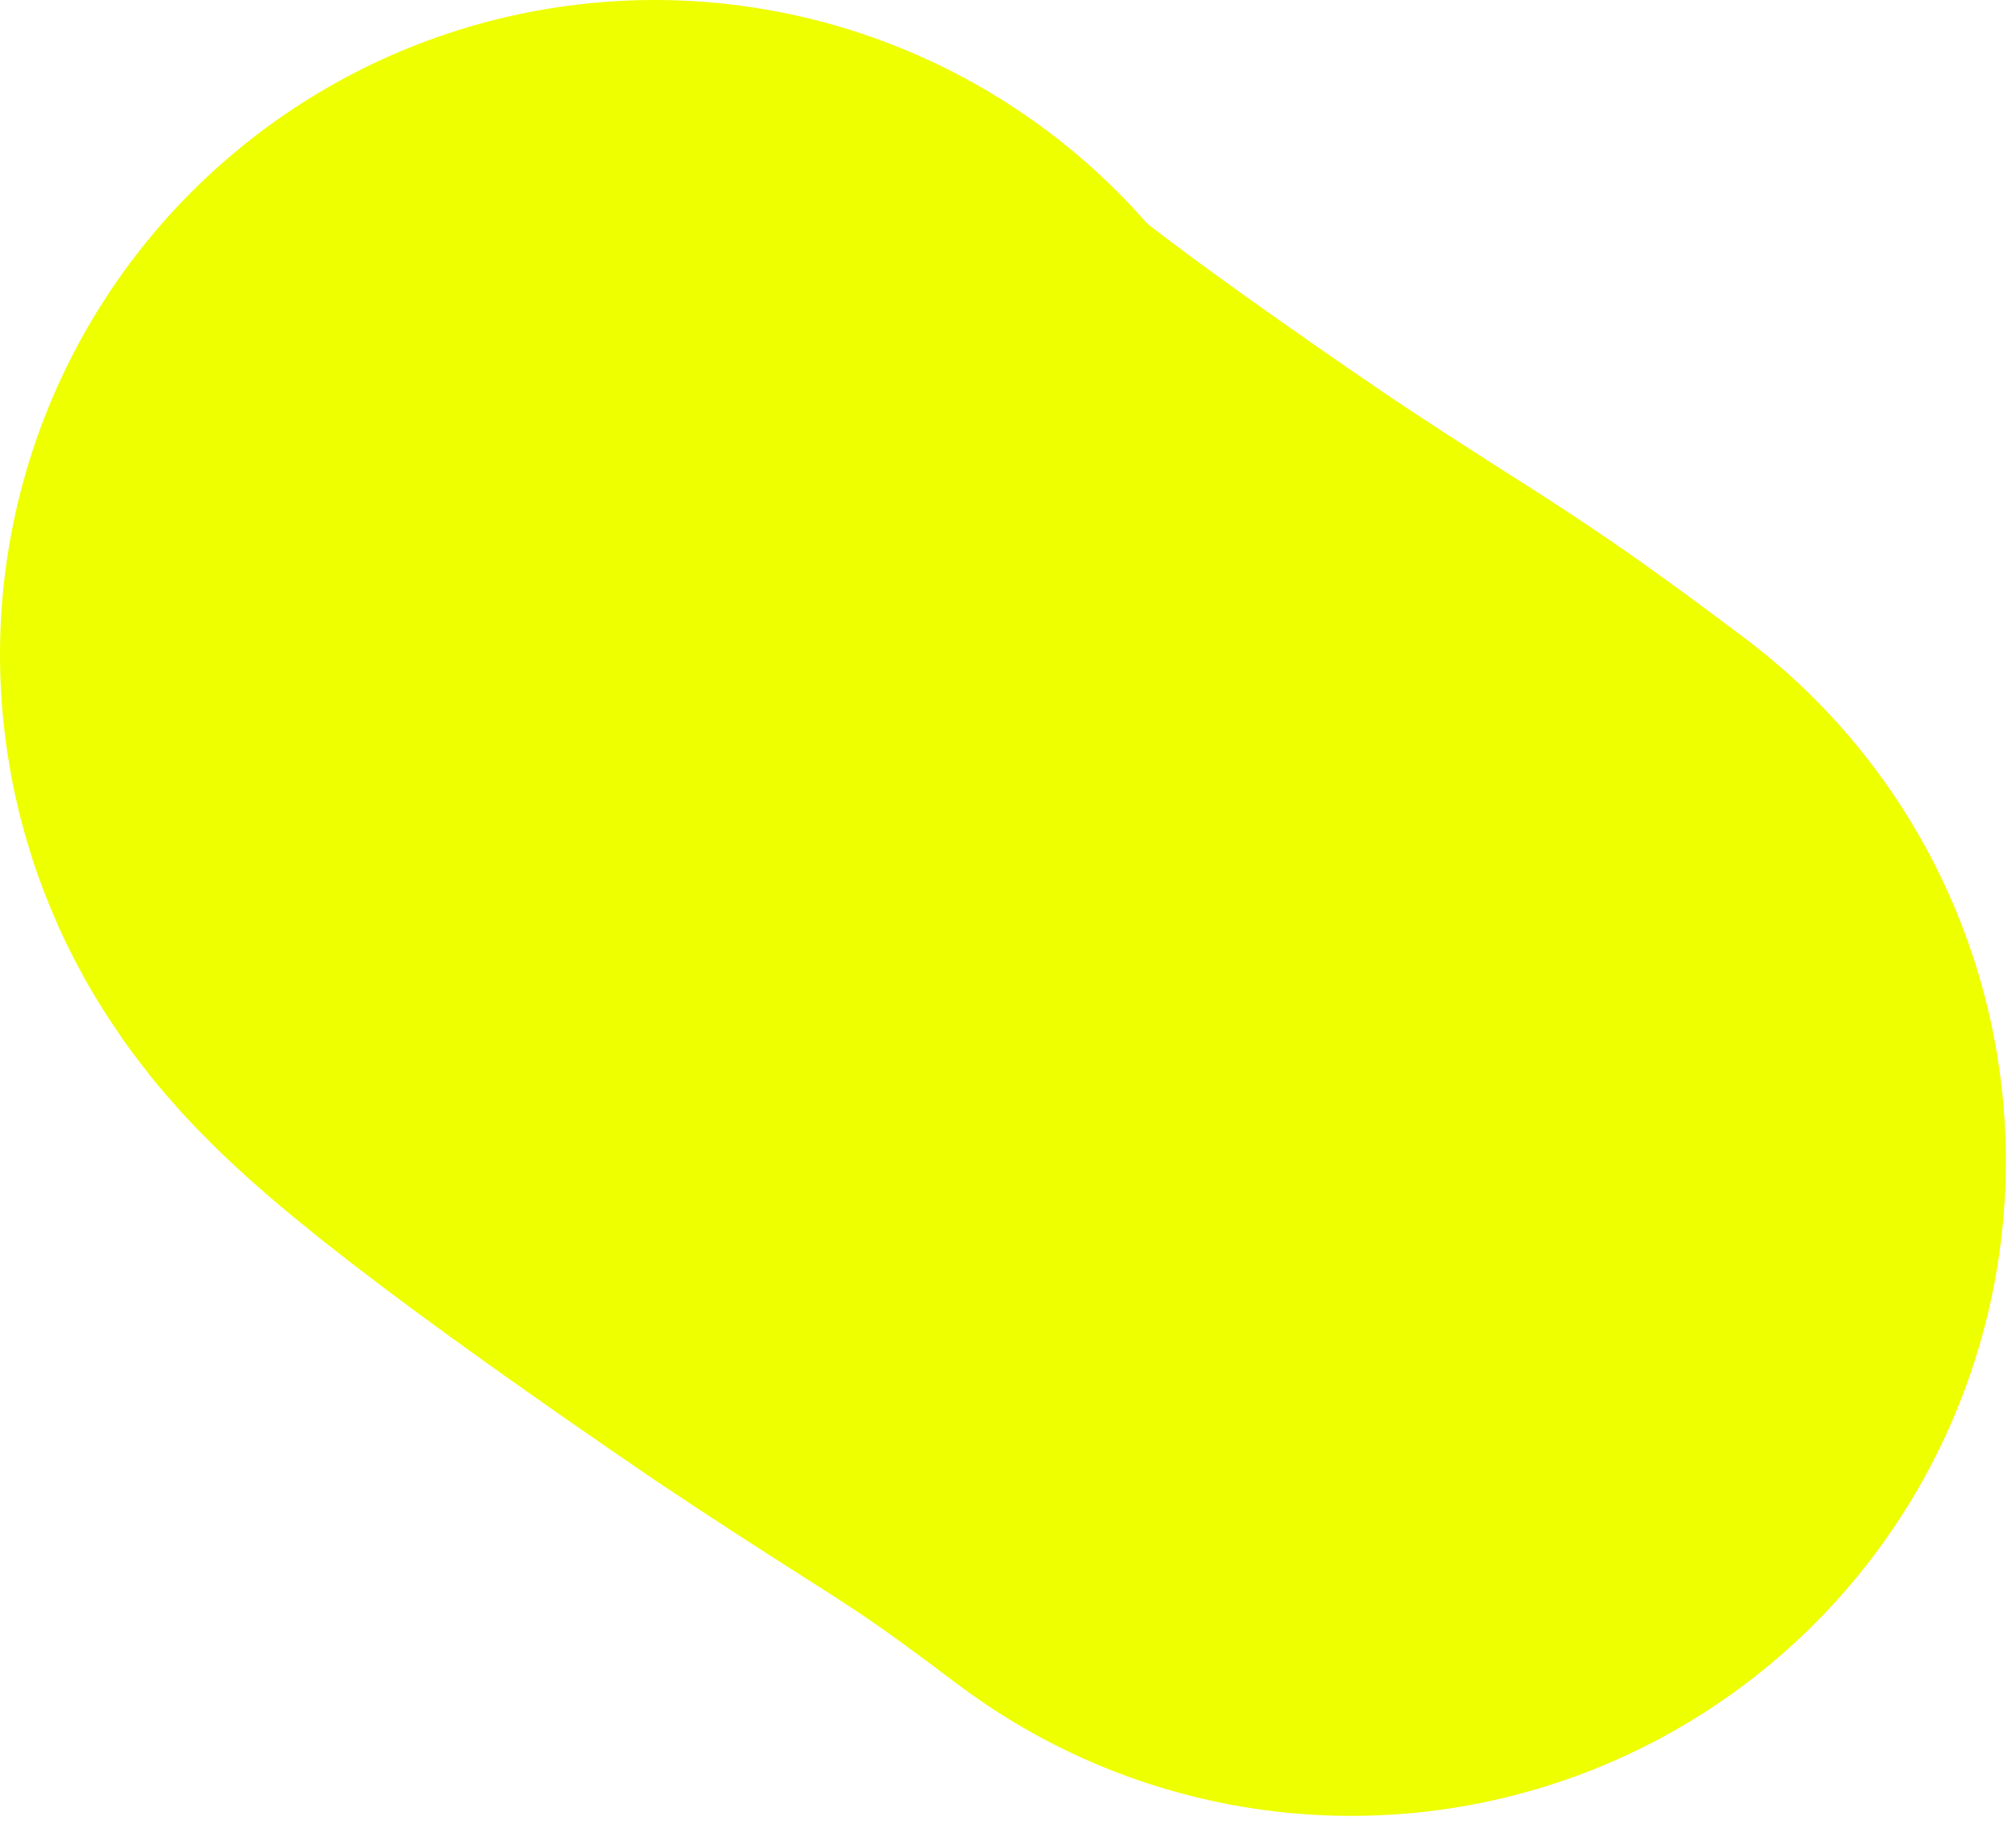
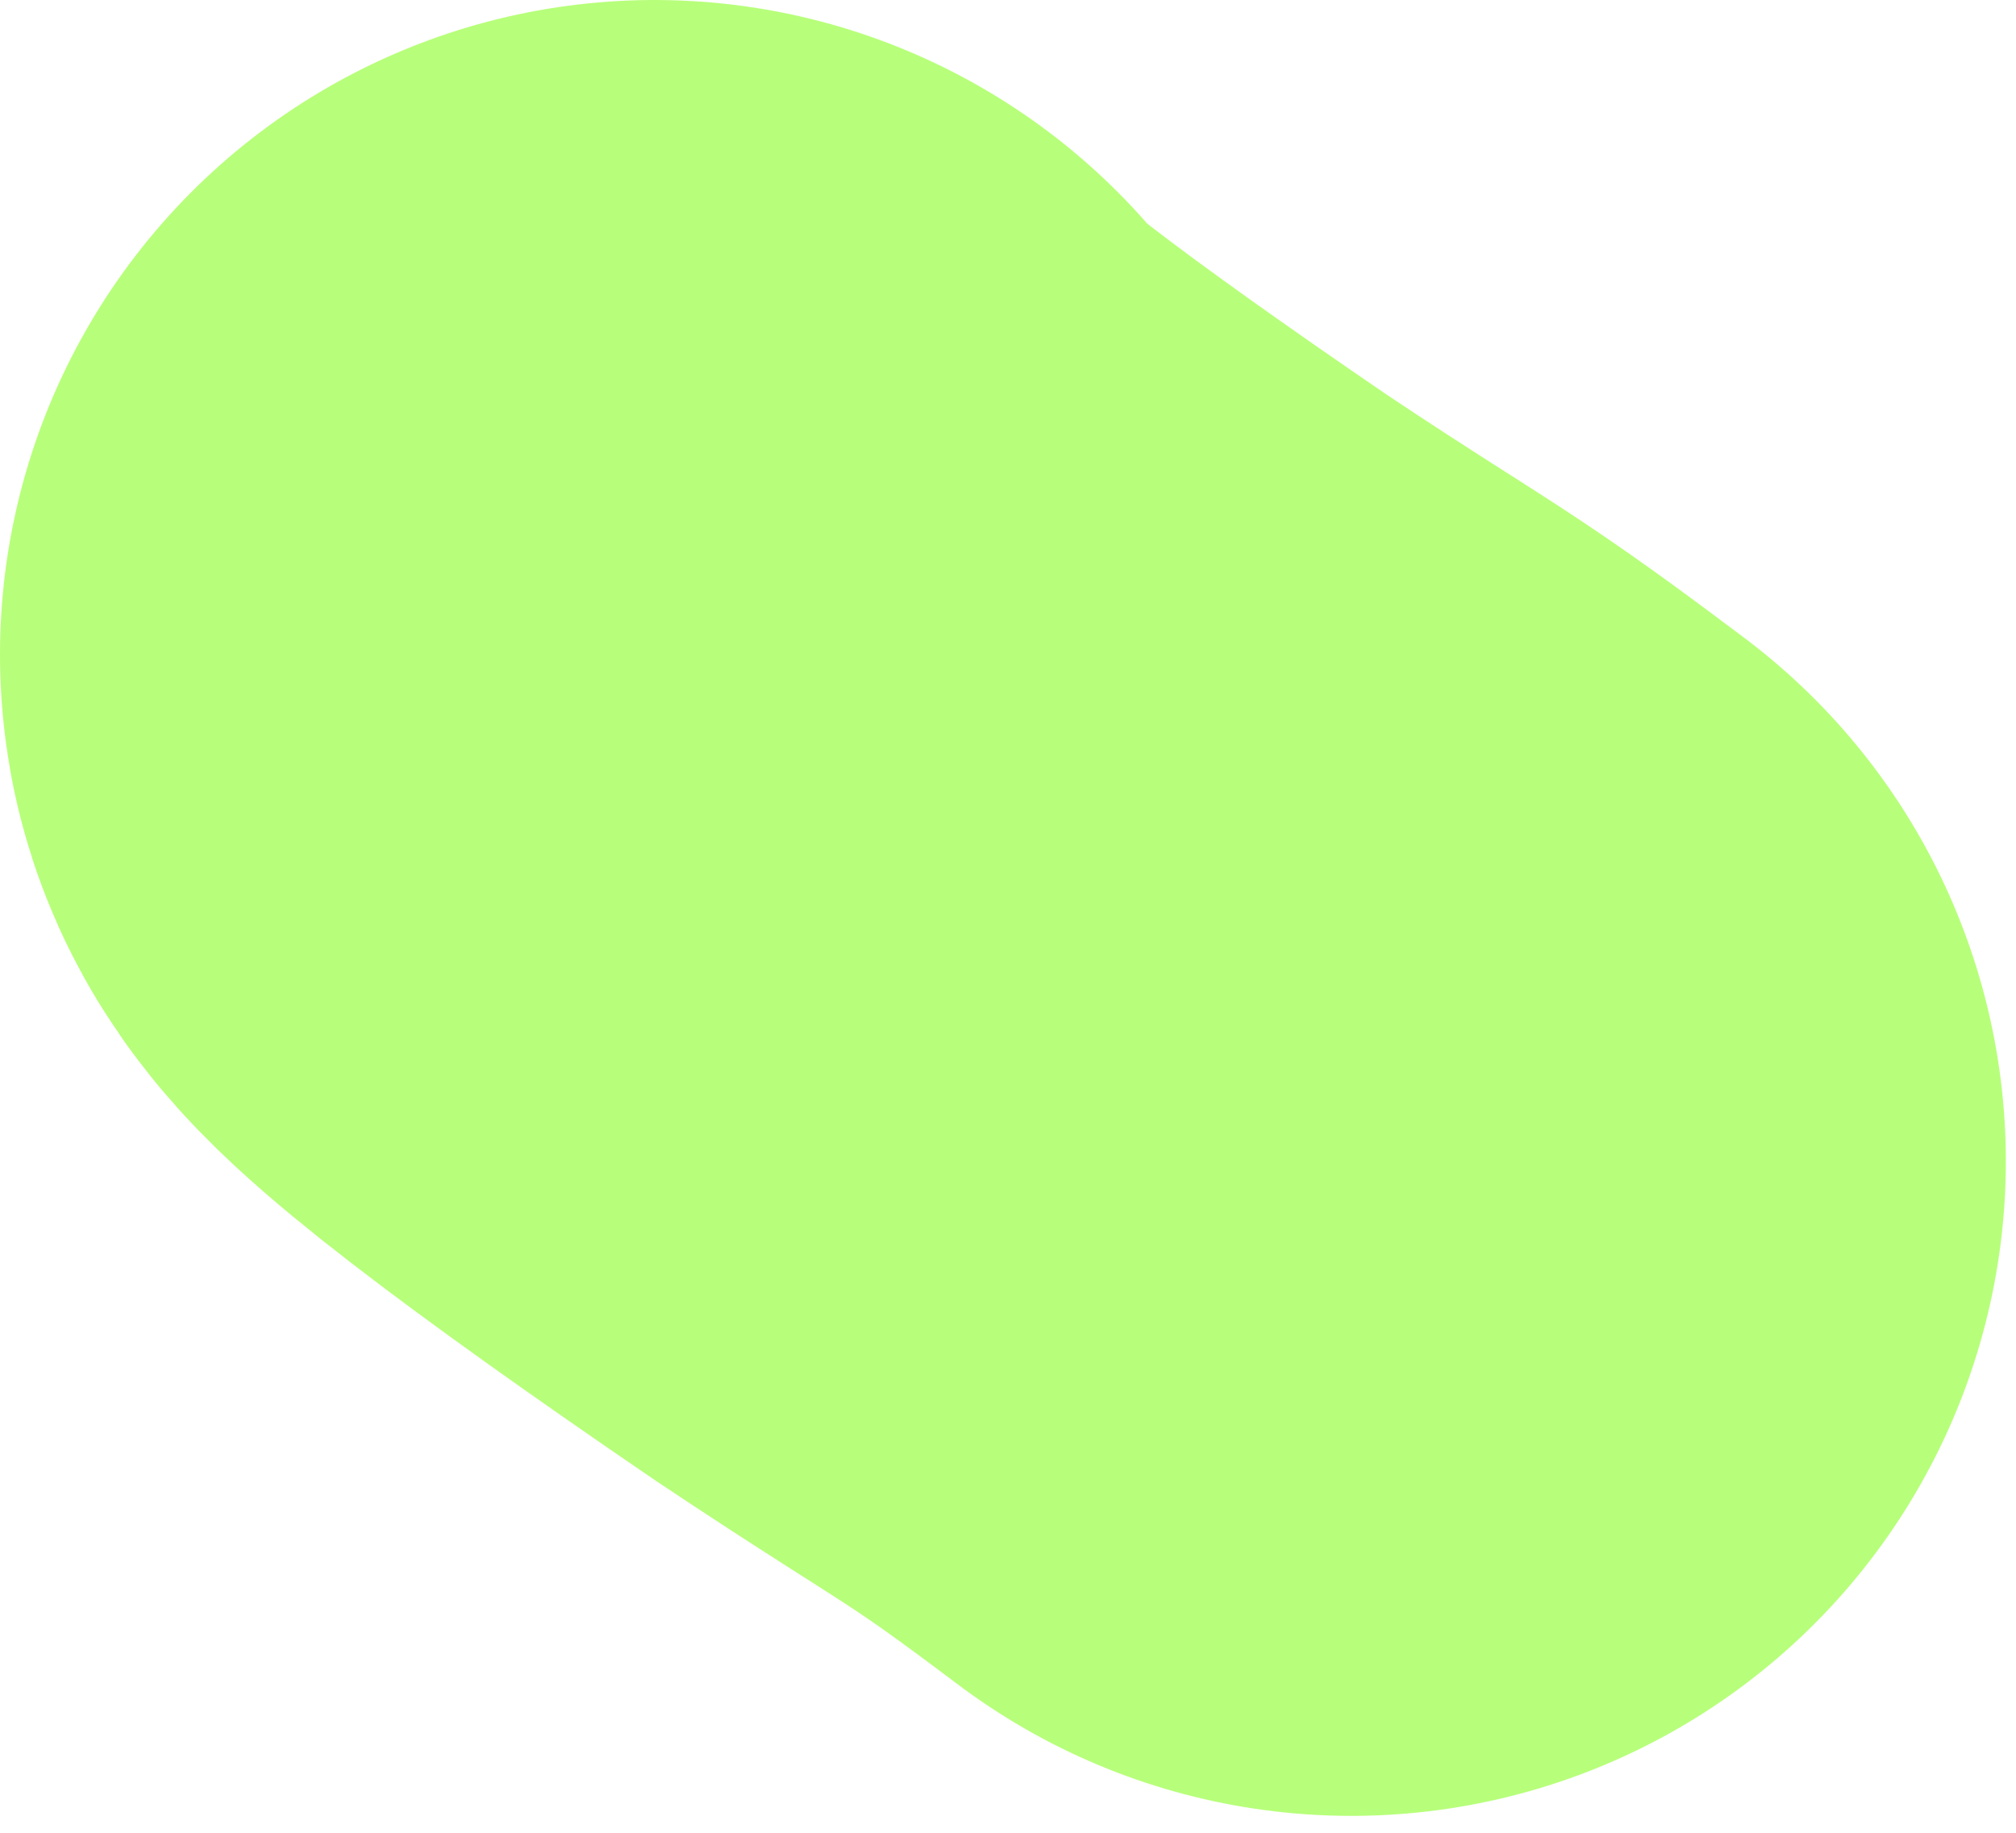
<svg xmlns="http://www.w3.org/2000/svg" width="77" height="70" viewBox="0 0 77 70" fill="none">
-   <path d="M25 25C25 25.798 30.189 29.802 39.05 35.844C42.721 38.294 44.717 39.491 46.543 40.707C48.37 41.922 49.967 43.12 51.612 44.354" stroke="#EEFF00" stroke-width="50" stroke-linecap="round" />
+   <path d="M25 25C25 25.798 30.189 29.802 39.05 35.844C42.721 38.294 44.717 39.491 46.543 40.707C48.37 41.922 49.967 43.12 51.612 44.354" stroke="#B7FF7A" stroke-width="50" stroke-linecap="round" />
</svg>
